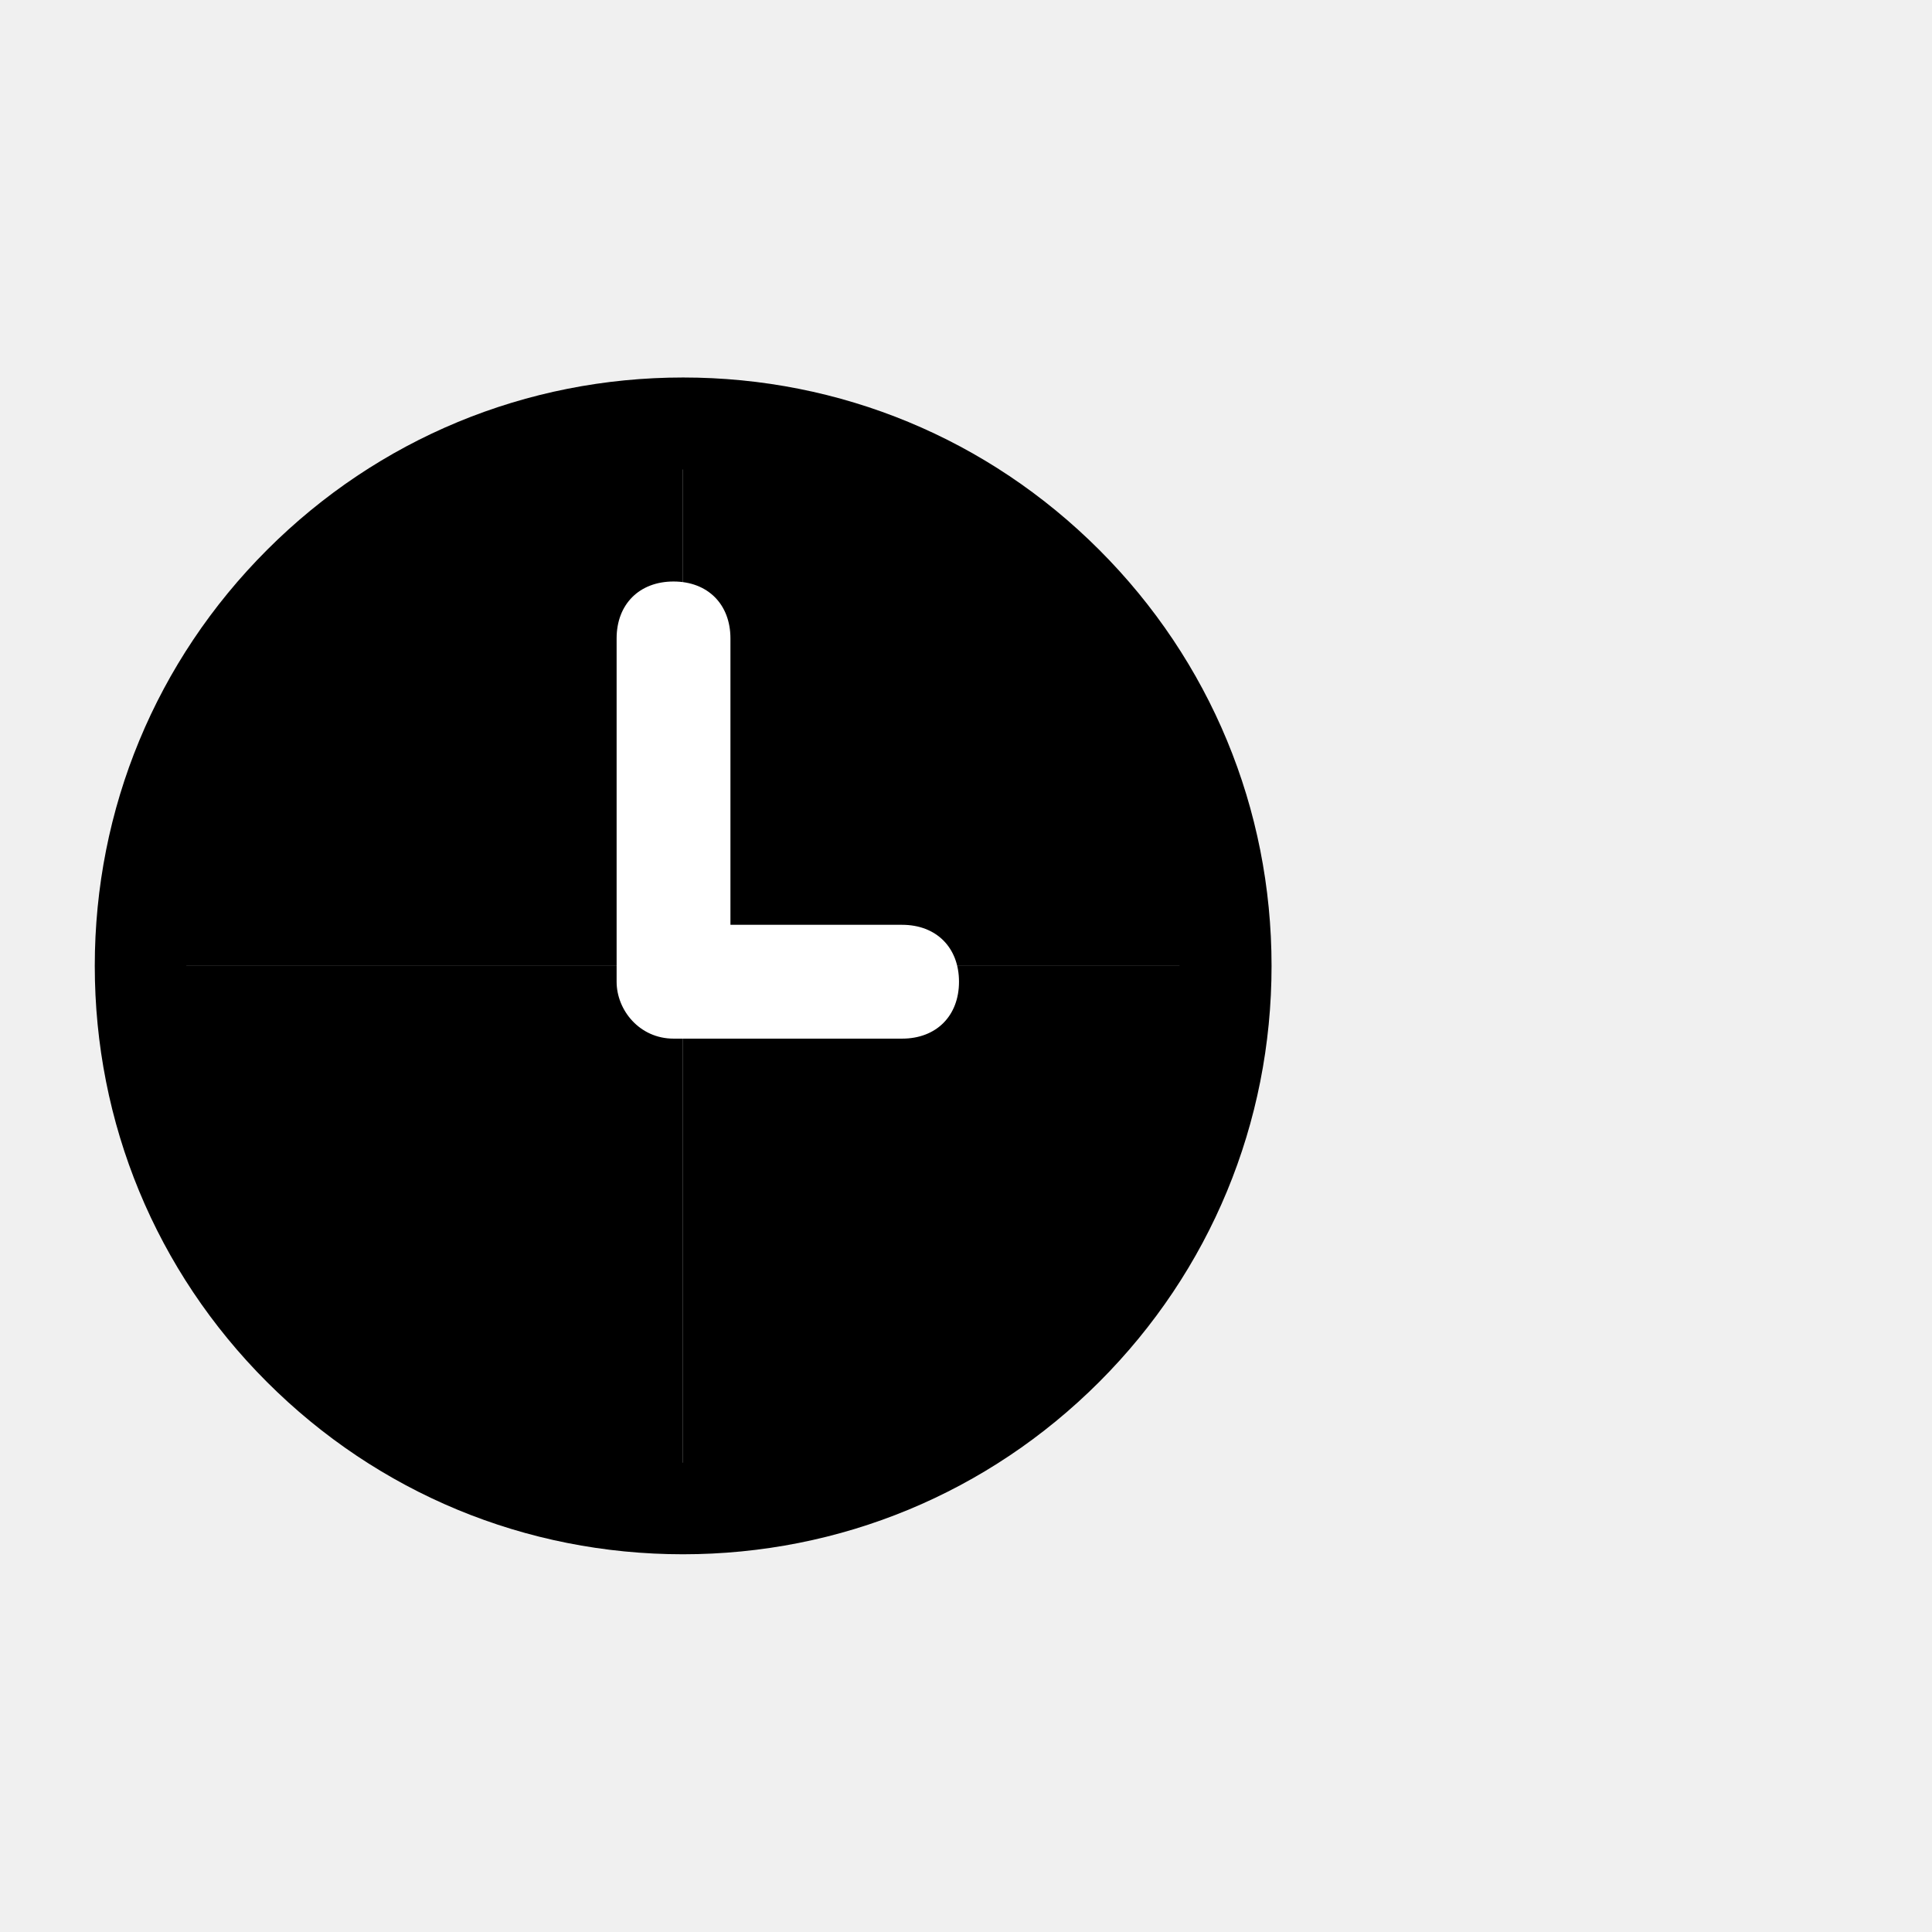
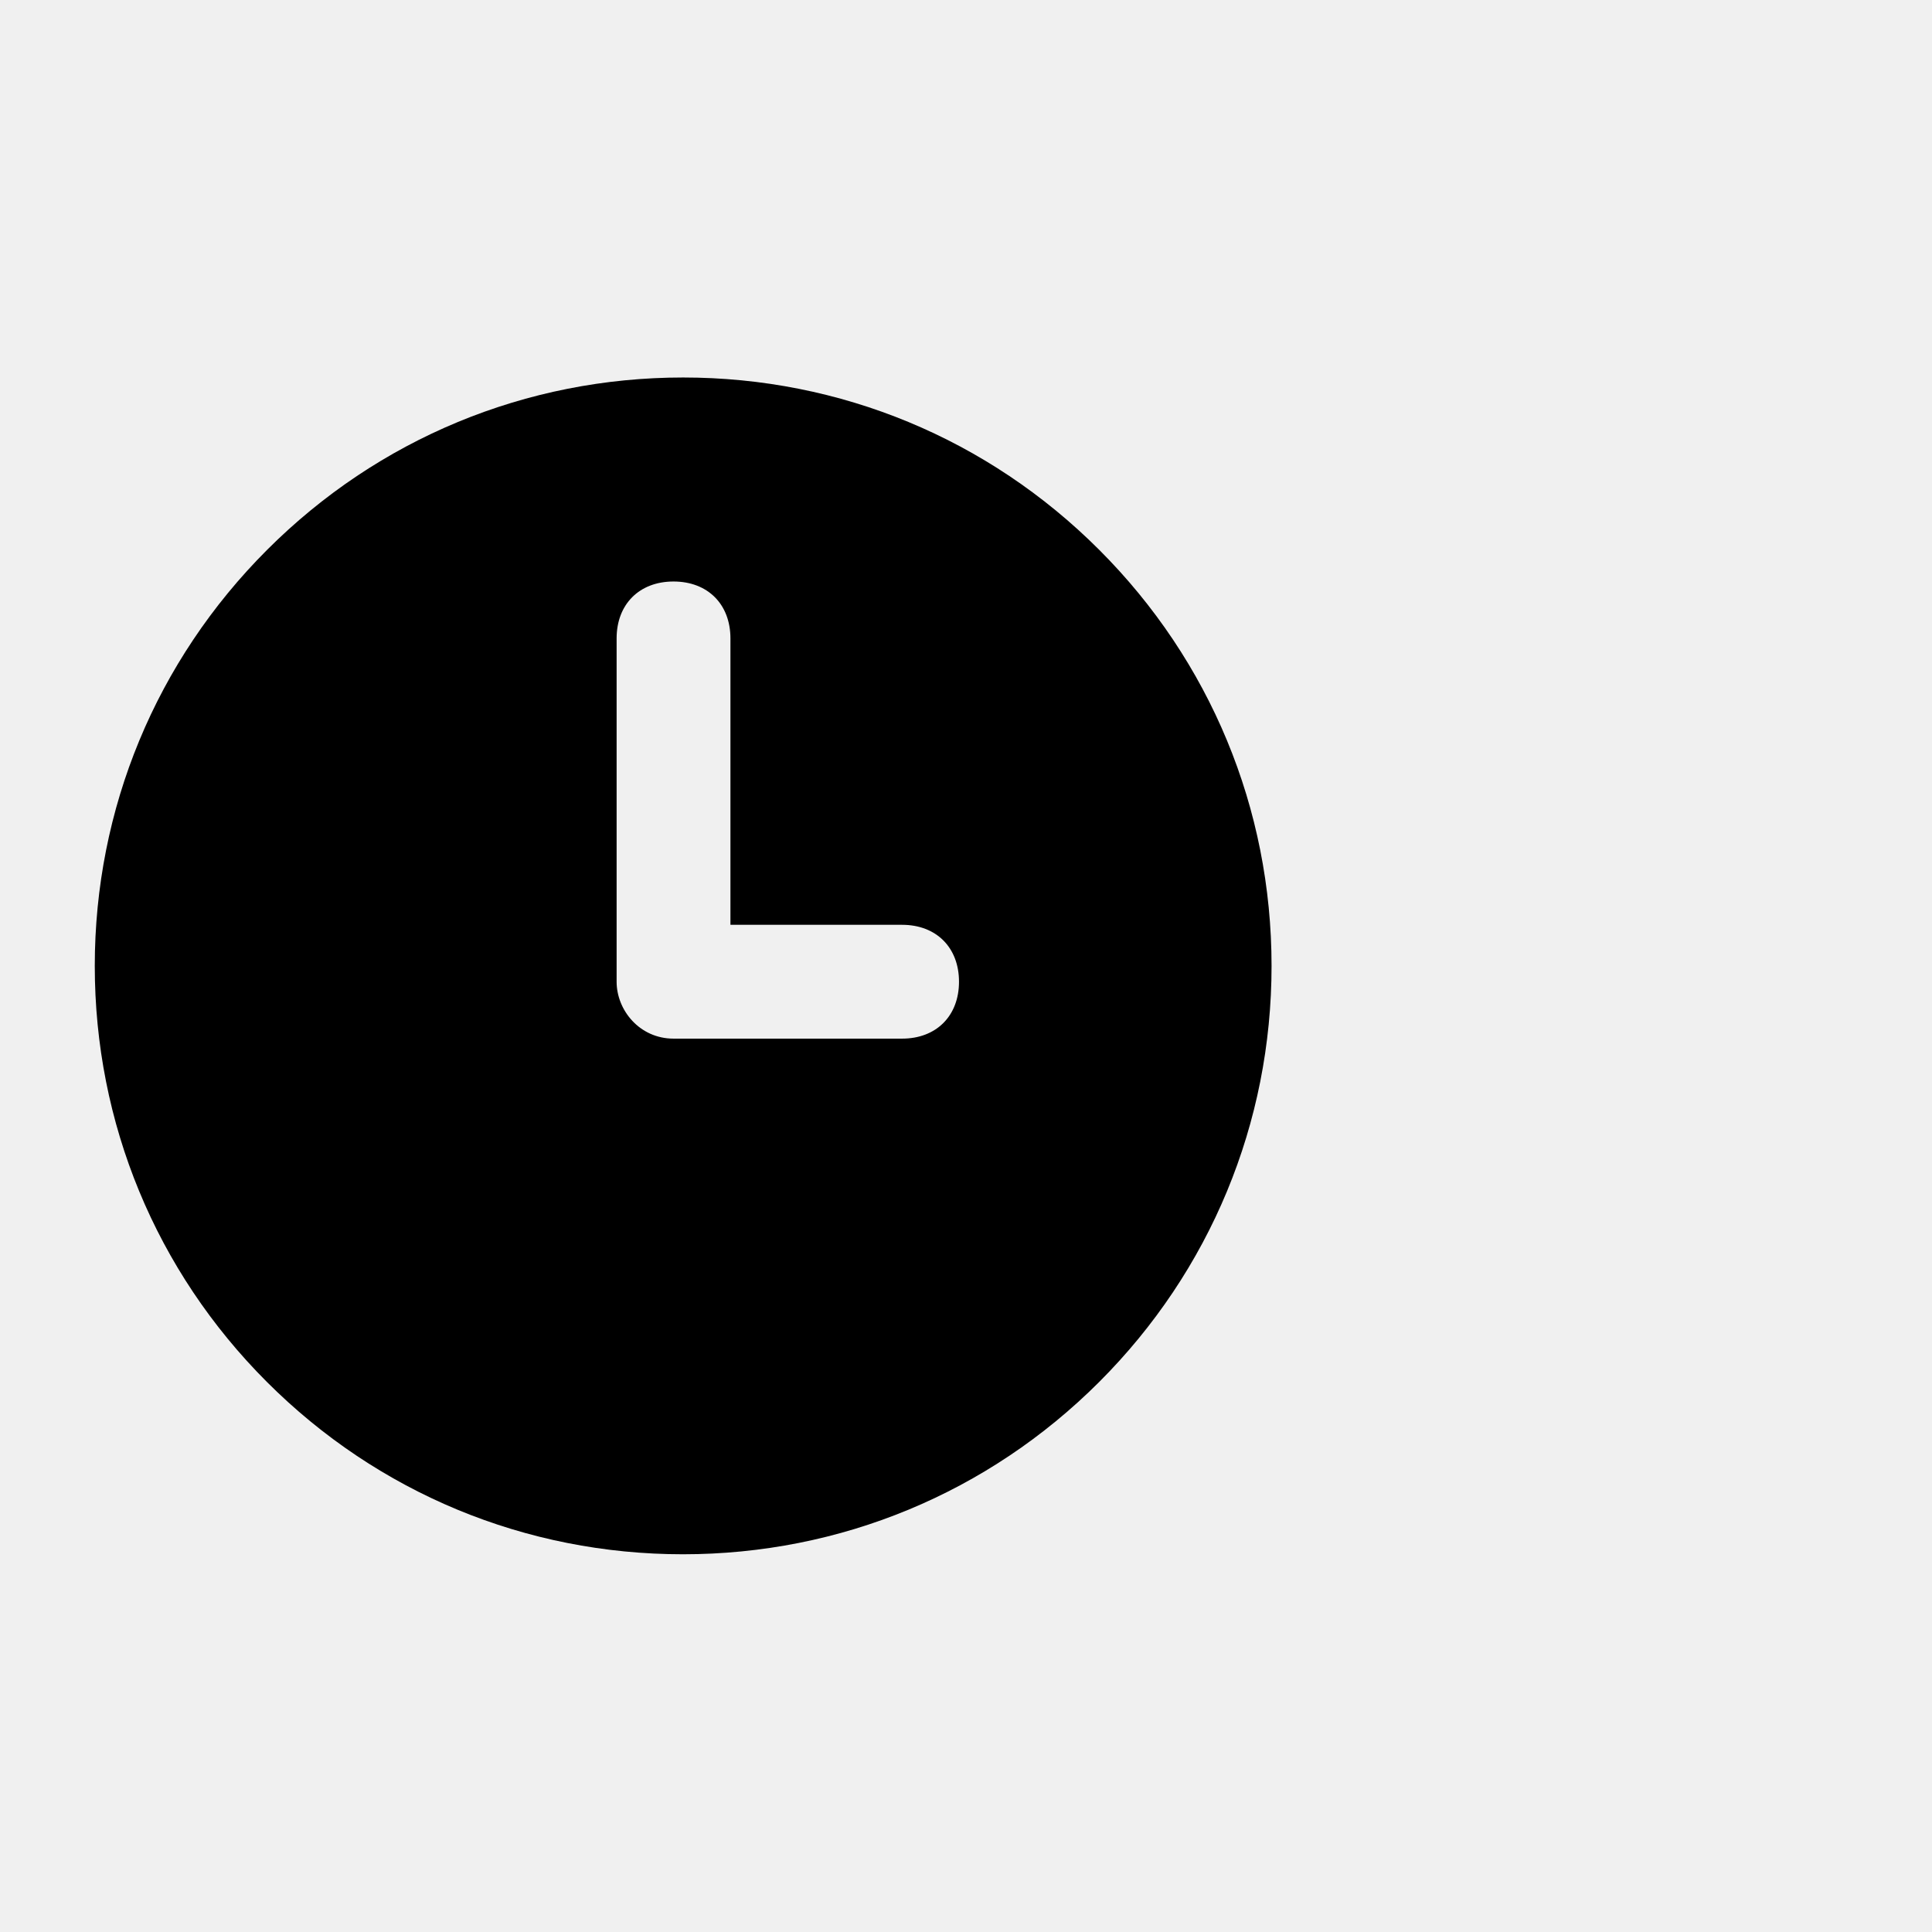
- <svg xmlns="http://www.w3.org/2000/svg" version="1.1" id="Ebene_1" x="0px" y="0px" viewBox="0 0 841.9 841.9" enable-background="new 0 0 841.9 841.9" xml:space="preserve">
-   <g>
-     <path d="M297.6,677.3c-68.5,0-132.9-26.7-181.3-75.1S41.3,489.4,41.3,420.9s26.7-132.9,75.1-181.3c48.4-48.4,112.8-75.1,181.3-75.1   s132.9,26.7,181.3,75.1c48.4,48.4,75.1,112.8,75.1,181.3s-26.7,132.9-75.1,181.3S366.1,677.3,297.6,677.3z M297.6,204.6   c-57.8,0-112.1,22.5-153,63.4c-40.9,40.9-63.4,95.2-63.4,153c0,57.8,22.5,112.1,63.4,153c40.9,40.9,95.2,63.4,153,63.4   c57.8,0,112.1-22.5,153-63.4c40.9-40.9,63.4-95.2,63.4-153c0-57.8-22.5-112.1-63.4-153C409.8,227.1,355.4,204.6,297.6,204.6z" />
+ <svg xmlns="http://www.w3.org/2000/svg" xml:space="preserve" enable-background="new 0 0 841.9 841.9" viewBox="0 0 841.9 841.9" y="0px" x="0px" id="Ebene_1" version="1.1">
+   <defs id="defs13" />
+   <g id="g3">
+     <path id="path5" d="M297.6,677.3c-68.5,0-132.9-26.7-181.3-75.1S41.3,489.4,41.3,420.9s26.7-132.9,75.1-181.3c48.4-48.4,112.8-75.1,181.3-75.1   s132.9,26.7,181.3,75.1c48.4,48.4,75.1,112.8,75.1,181.3s-26.7,132.9-75.1,181.3S366.1,677.3,297.6,677.3z M297.6,204.6   c-57.8,0-112.1,22.5-153,63.4c-40.9,40.9-63.4,95.2-63.4,153c0,57.8,22.5,112.1,63.4,153c40.9,40.9,95.2,63.4,153,63.4   c57.8,0,112.1-22.5,153-63.4c40.9-40.9,63.4-95.2,63.4-153c0-57.8-22.5-112.1-63.4-153C409.8,227.1,355.4,204.6,297.6,204.6z" />
  </g>
-   <polygon points="130.1,240.3 61.3,420.9 297.6,420.9 297.6,184.6 " />
-   <polygon points="117,588.5 297.6,657.3 297.6,420.9 61.3,420.9 " />
-   <polygon points="465.2,601.6 534,420.9 297.6,420.9 297.6,657.3 " />
-   <polygon points="478.3,253.4 297.6,184.6 297.6,420.9 534,420.9 " />
-   <path fill="#FFFFFF" d="M293.5,452.6h99.6c14.9,0,24.8-9.9,24.8-24.8S408,403,393.1,403h-74.8V278.2c0-14.9-9.9-24.8-24.8-24.8  c-14.9,0-24.8,9.9-24.8,24.8v149.6C268.7,440.2,278.7,452.6,293.5,452.6z" />
+   <path id="polygon7" d="M 297.6 184.6 L 130.1 240.3 L 61.3 420.9 L 117 588.5 L 297.6 657.3 L 465.2 601.6 L 534 420.9 L 478.3 253.4 L 297.6 184.6 z M 293.5 253.4 C 308.4 253.4 318.3 263.3 318.3 278.2 L 318.3 403 L 393.1 403 C 408 403 417.9 412.9 417.9 427.8 C 417.9 442.7 408 452.6 393.1 452.6 L 293.5 452.6 C 278.7 452.6 268.7 440.2 268.7 427.8 L 268.7 278.2 C 268.7 263.3 278.6 253.4 293.5 253.4 z " />
</svg>
